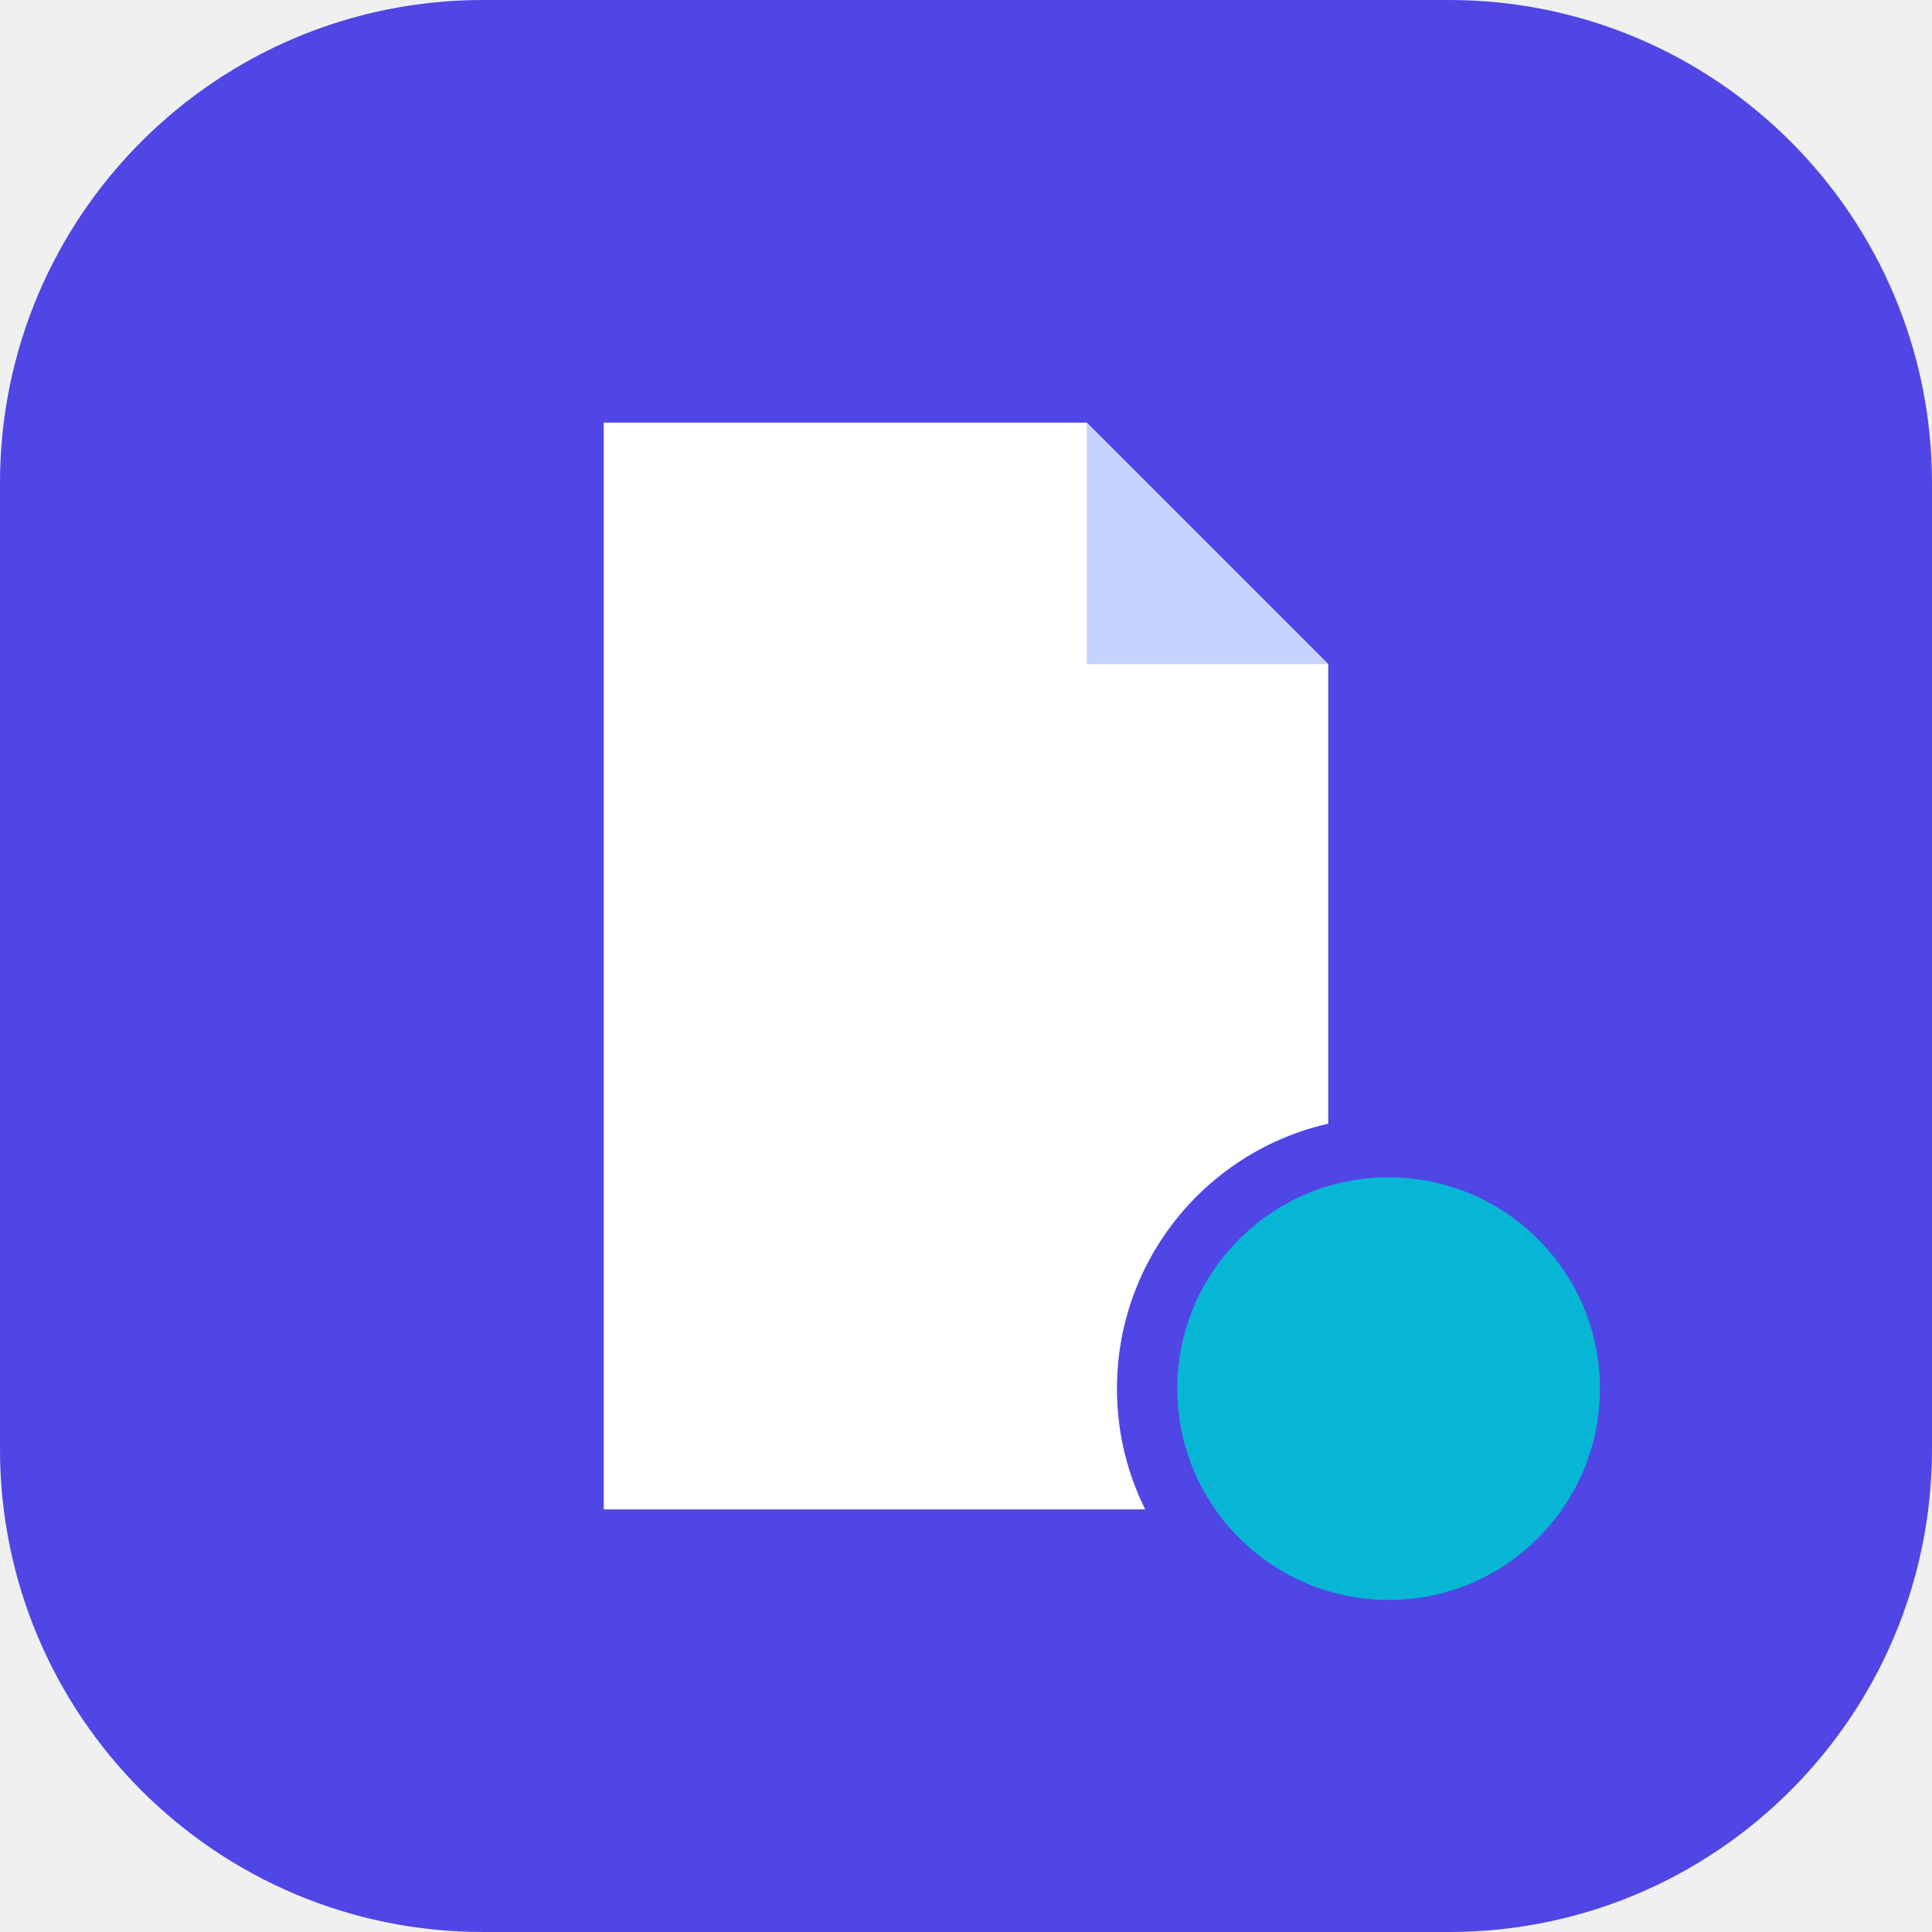
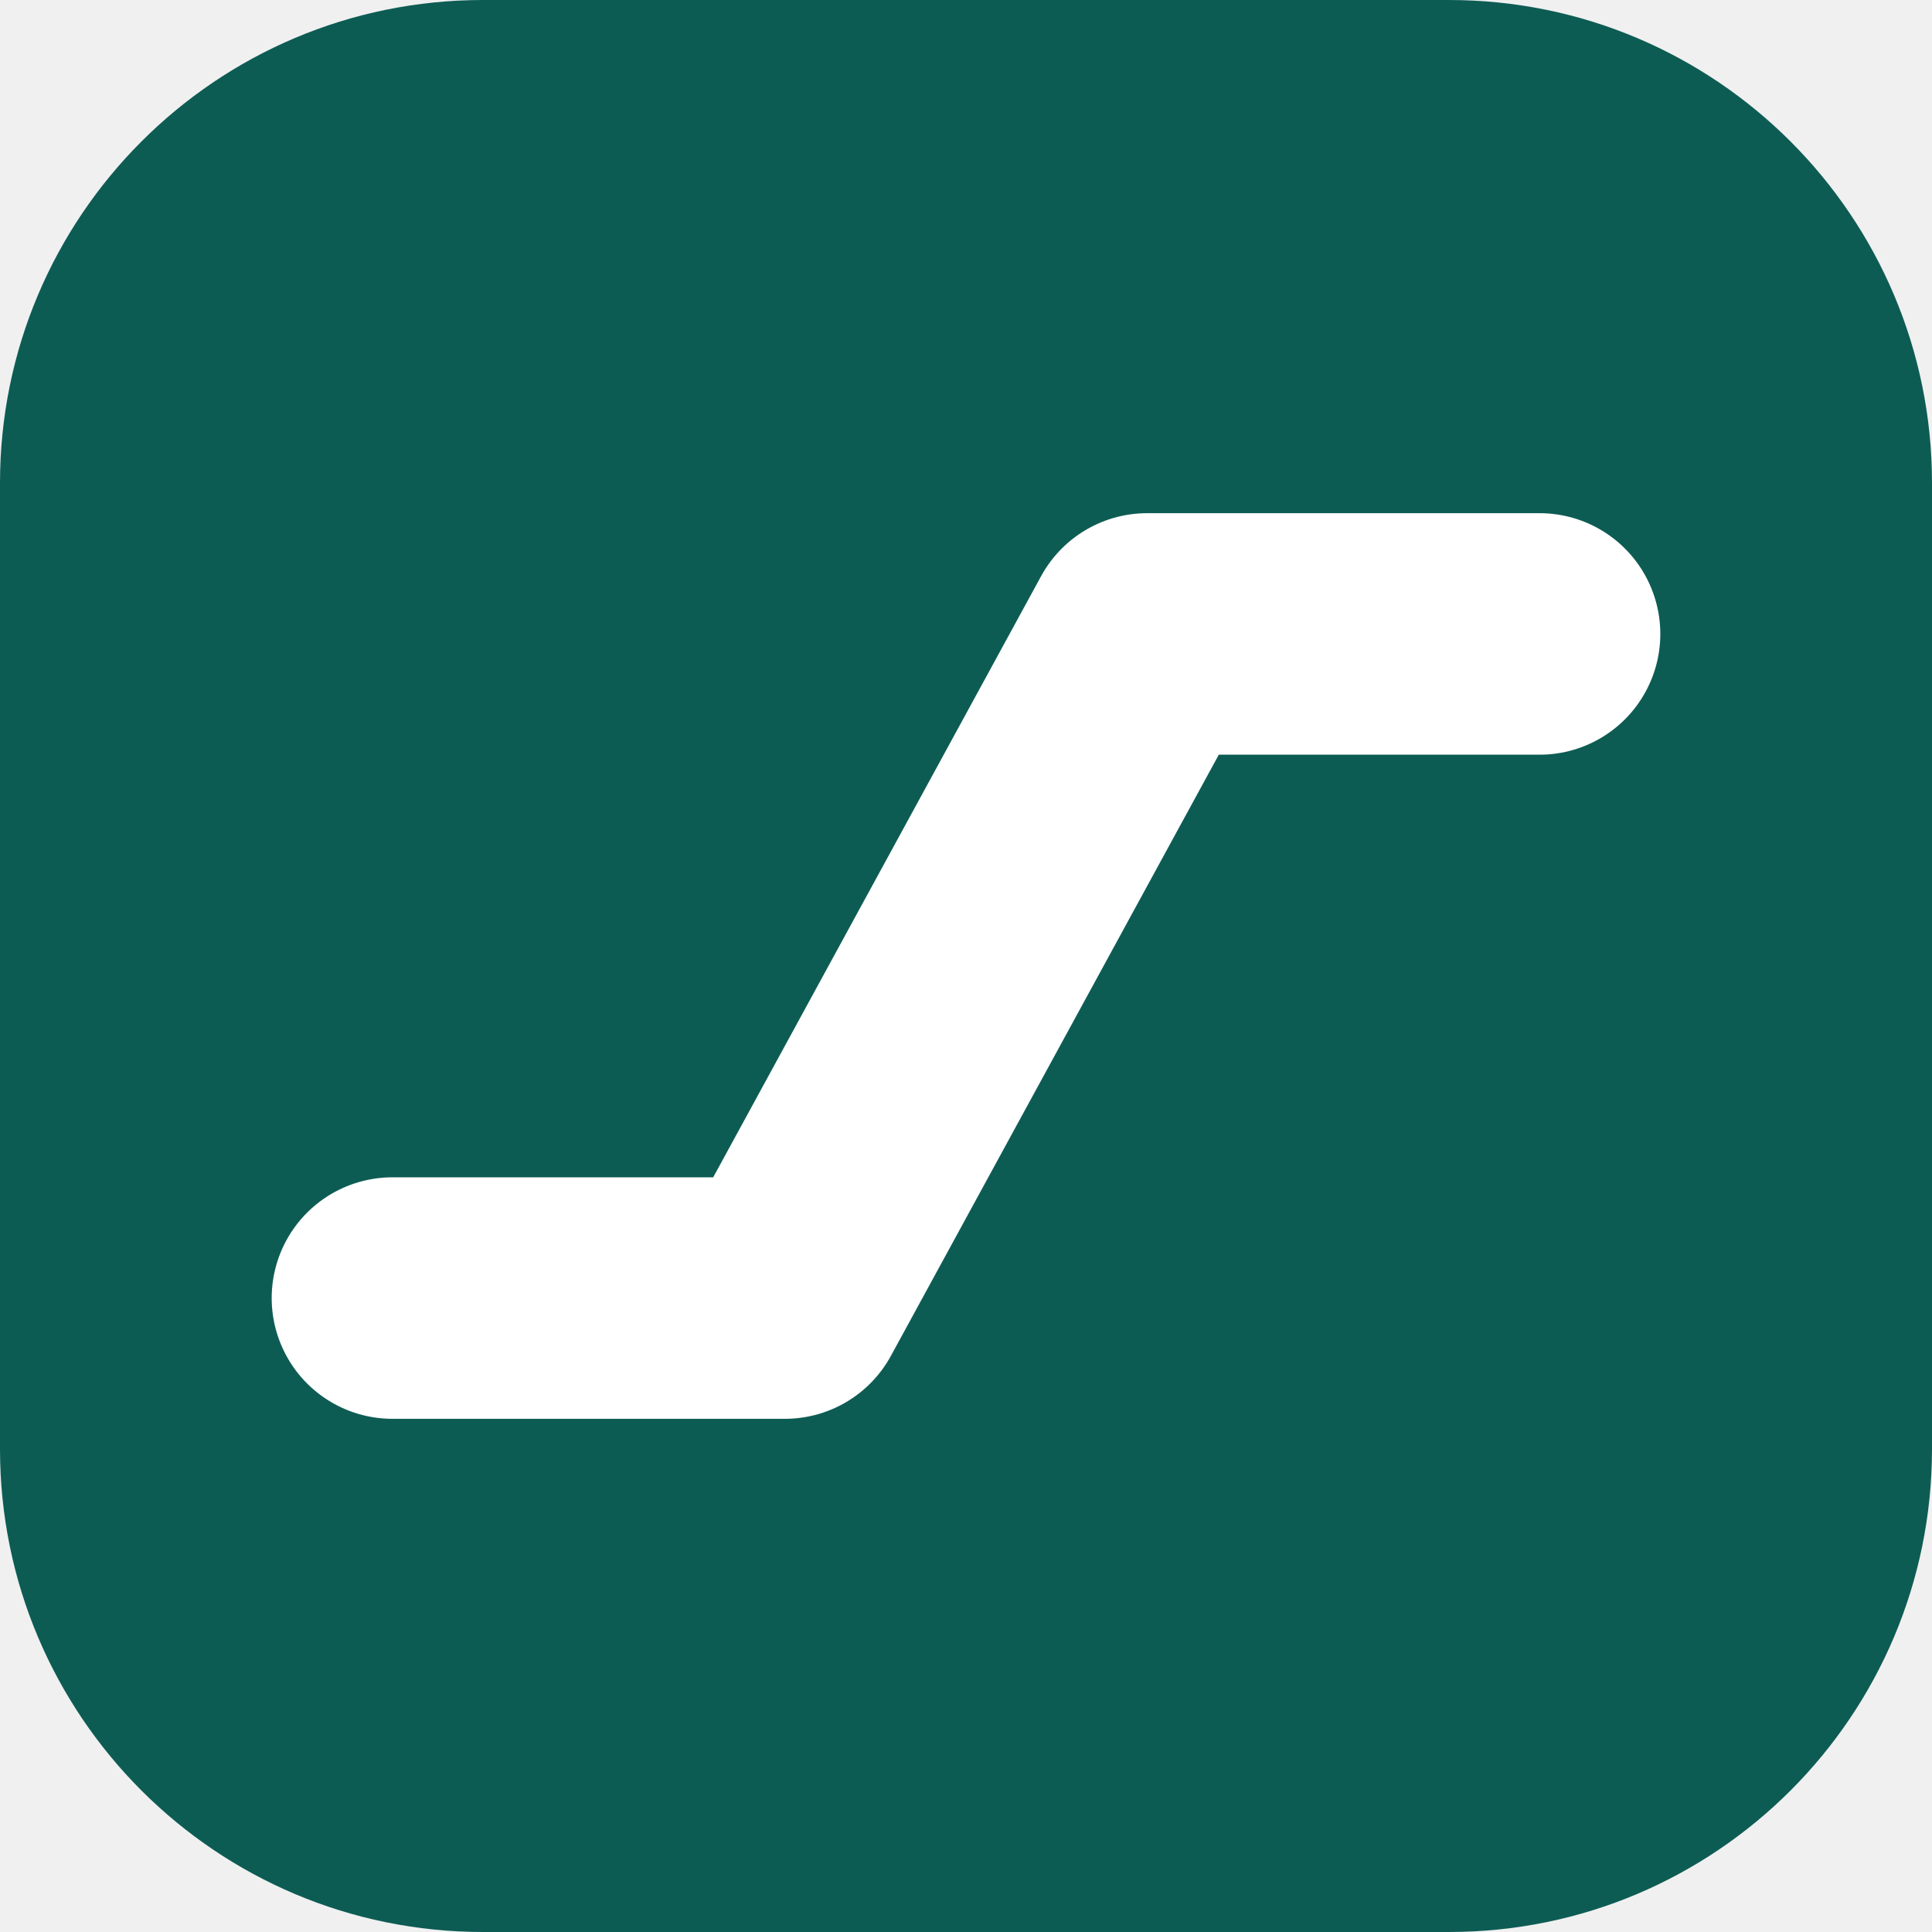
<svg xmlns="http://www.w3.org/2000/svg" width="64" height="64" viewBox="0 0 64 64" fill="none" role="img" aria-labelledby="dosyalab-favicon-title">
-   <rect width="64" height="64" rx="16" fill="#4F46E5" />
-   <path d="M36 14L44 22V50H20V14H36Z" fill="#FFFFFF" />
-   <path d="M36 14L44 22H36V14Z" fill="#C7D2FE" />
-   <circle cx="46" cy="46" r="8" fill="#06B6D4" stroke="#4F46E5" stroke-width="2" />
+   <rect width="64" height="64" rx="16" fill="#0D5C54" />
+   <path d="M13 43H26L38 21H51" stroke="#FFFFFF" stroke-width="8" stroke-linecap="round" stroke-linejoin="round" />
</svg>
